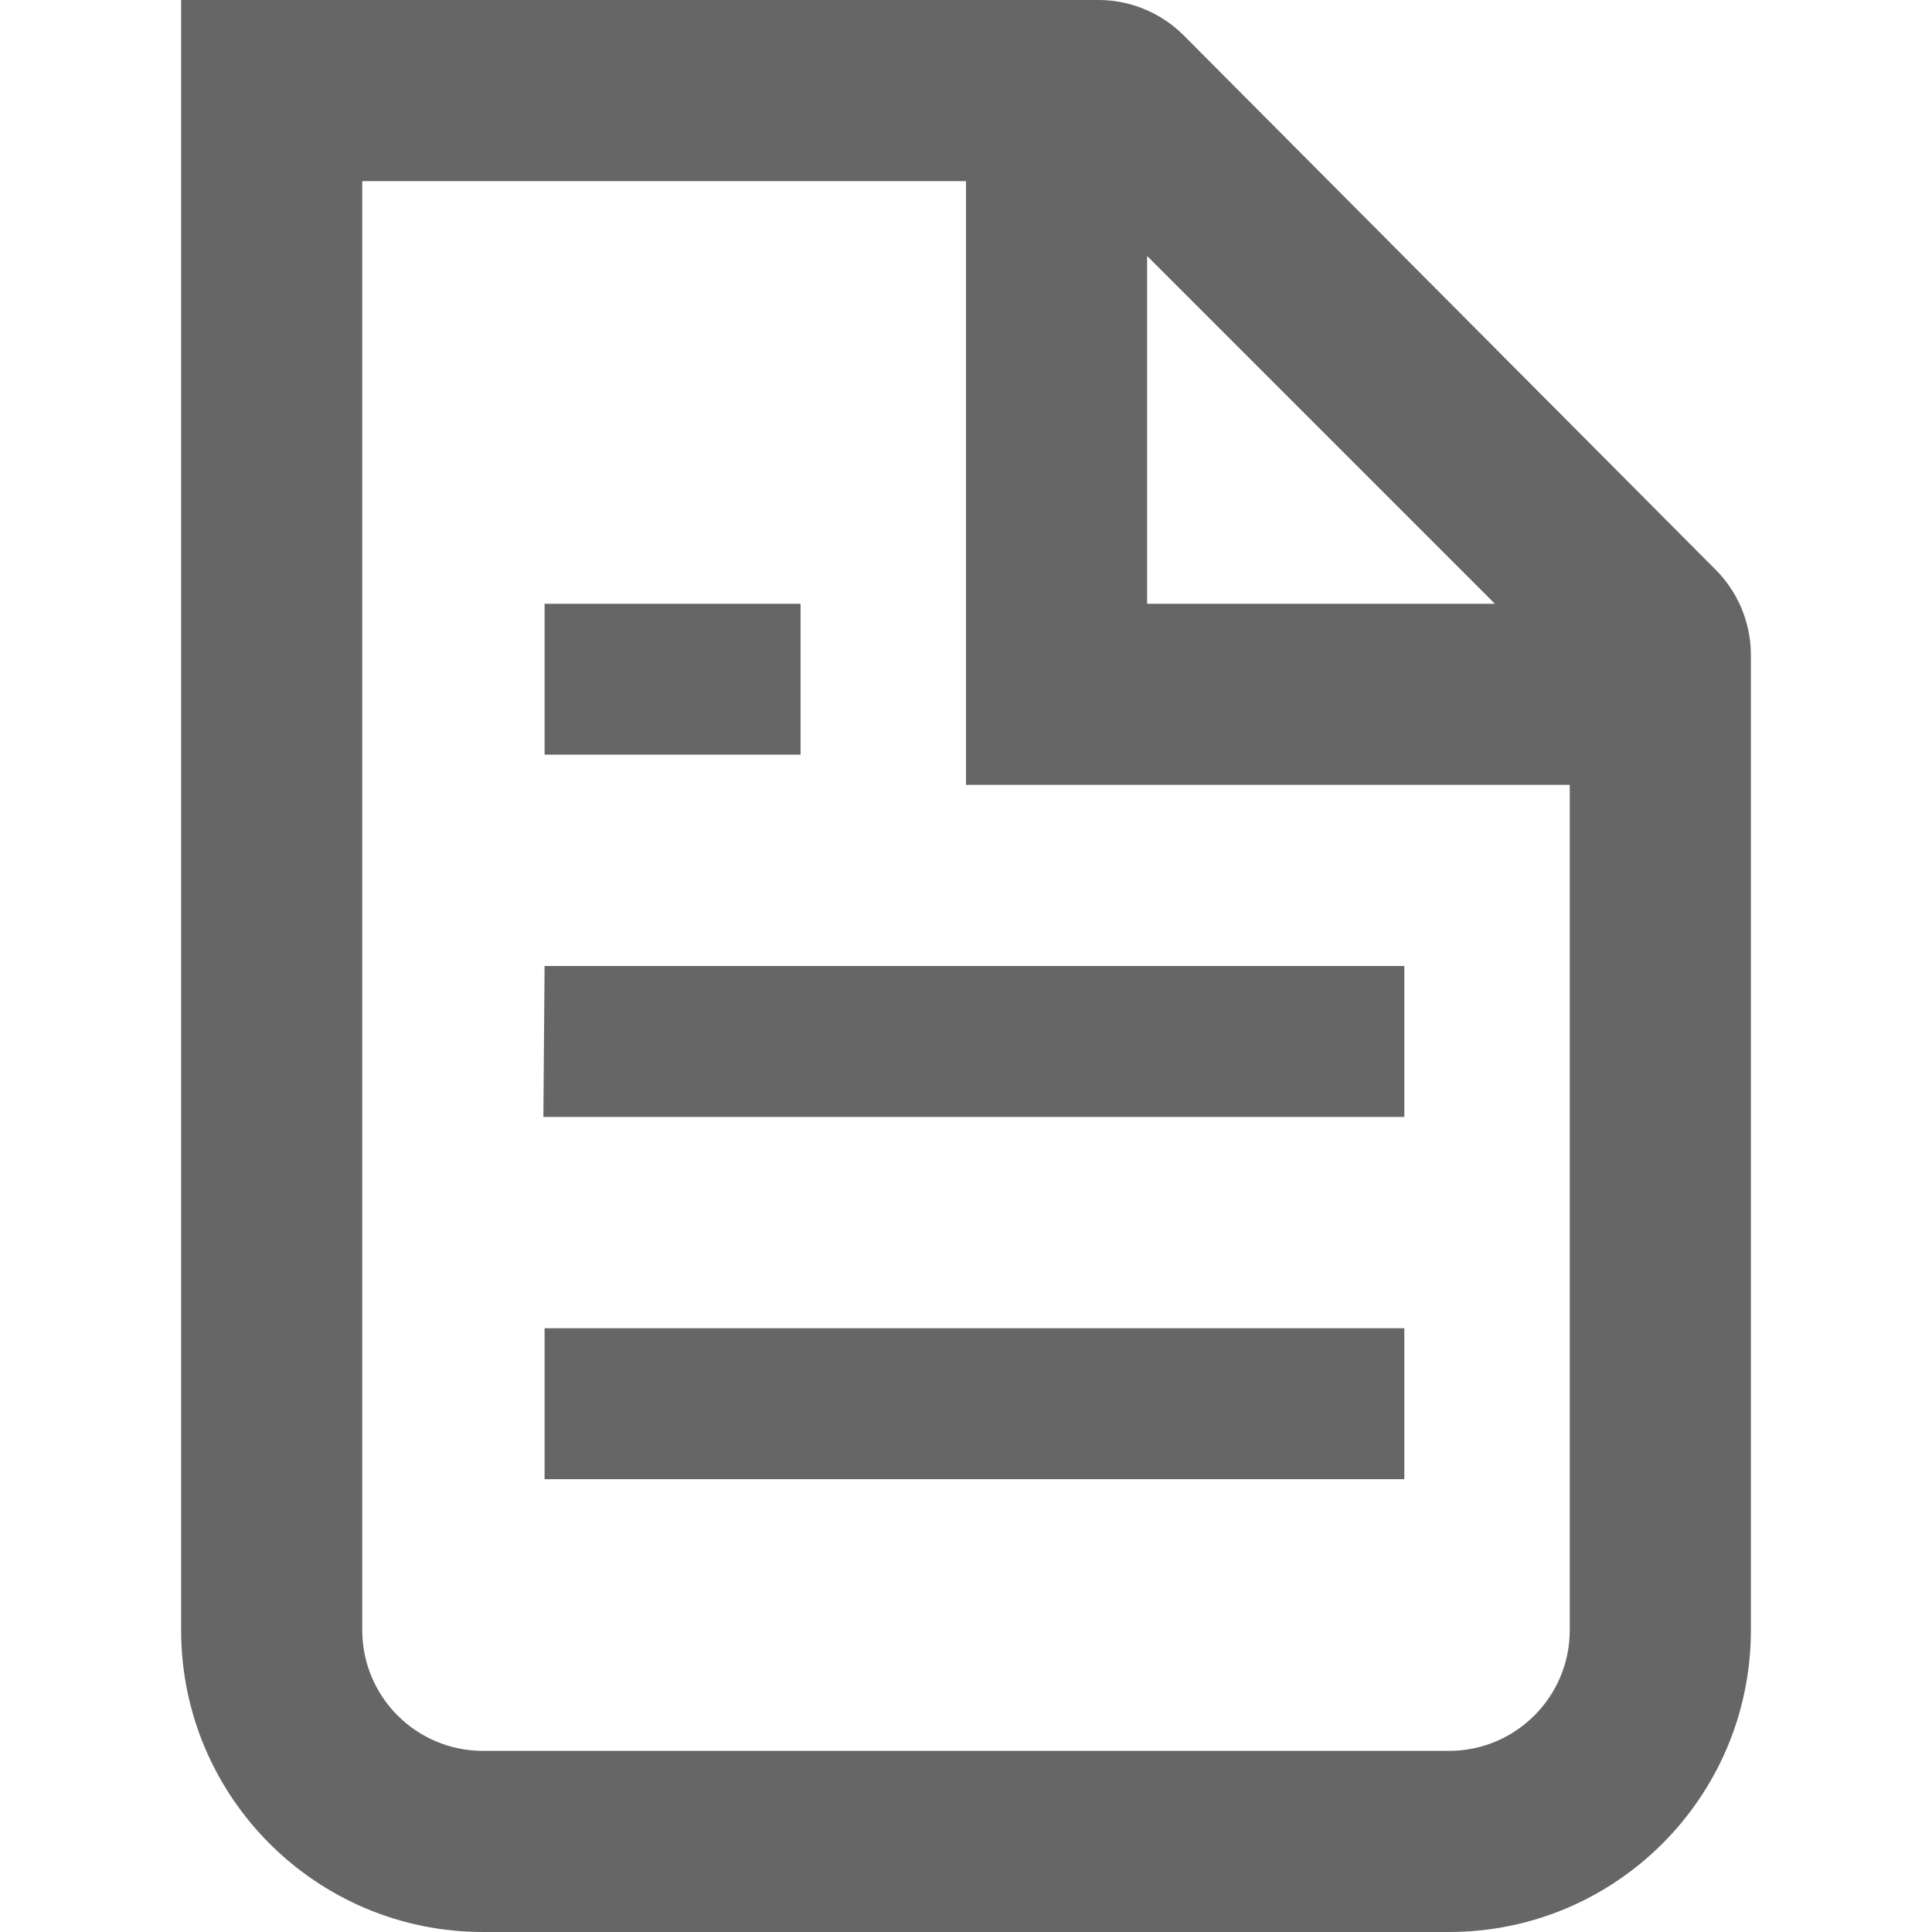
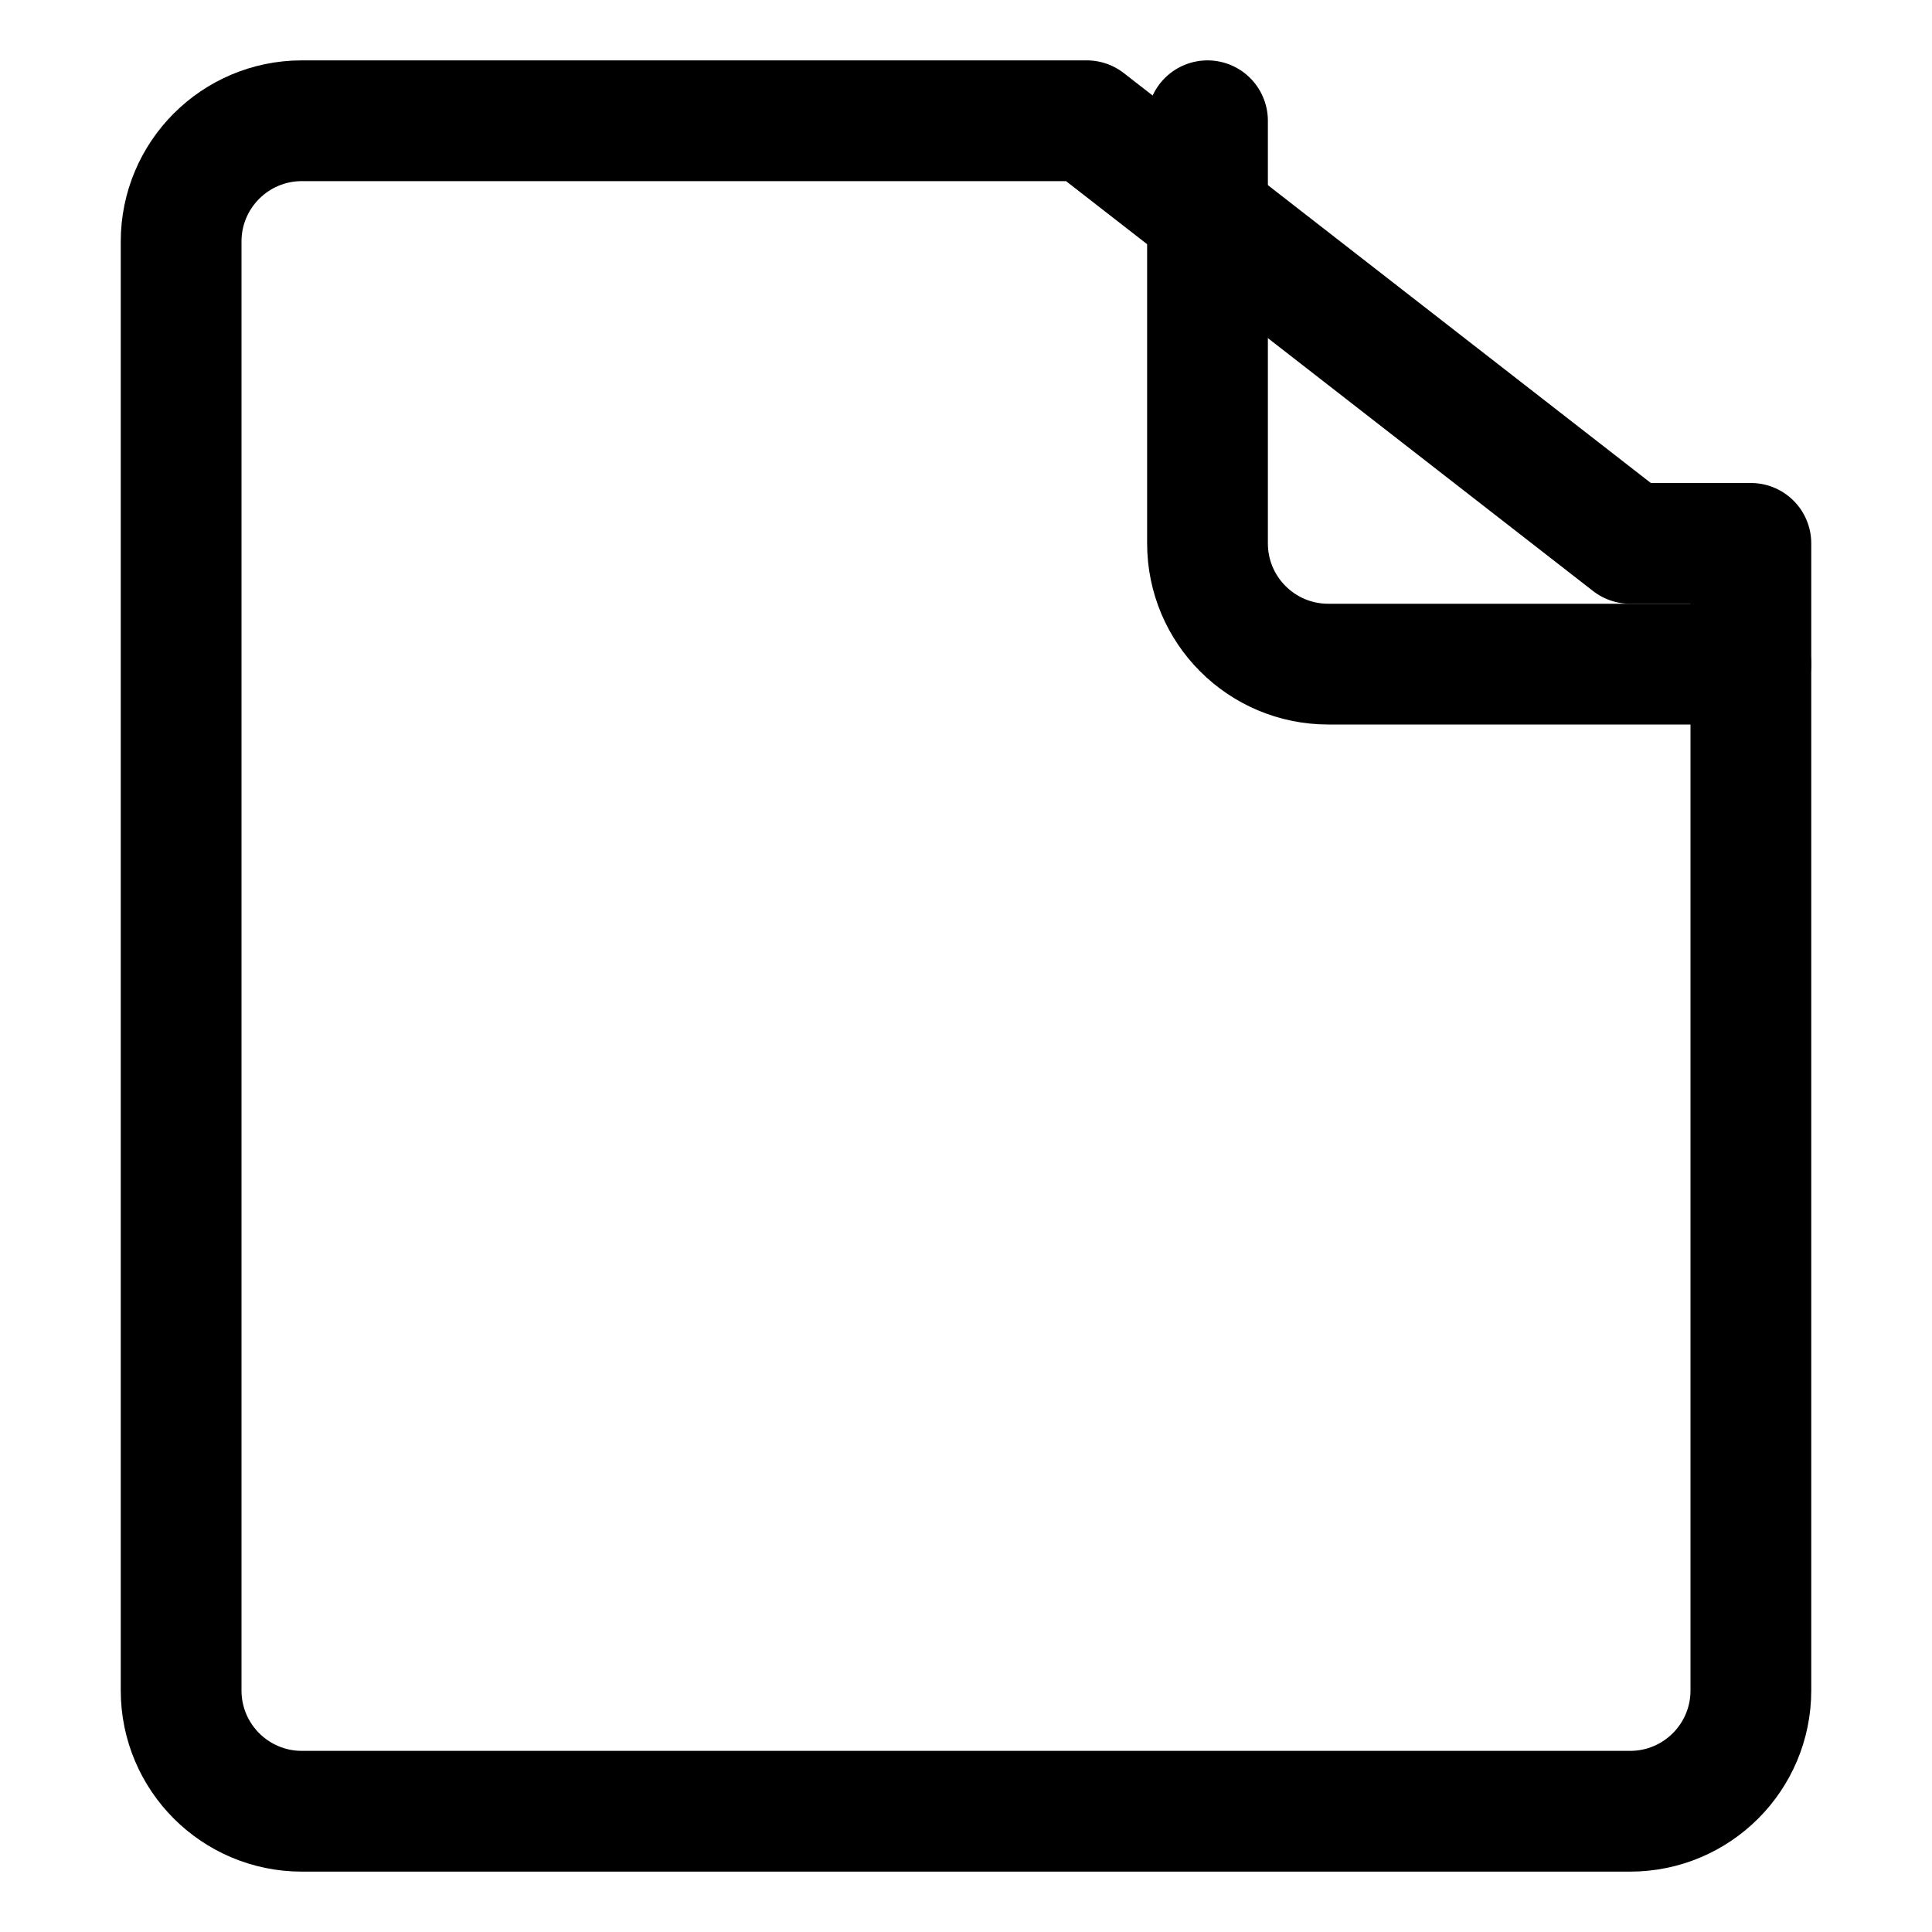
<svg xmlns="http://www.w3.org/2000/svg" fill="none" viewBox="0 0 16 16">
-   <path d="M14.5 13.5V5.41a1 1 0 0 0-.3-.7L9.8.29A1 1 0 0 0 9.08 0H1.5v13.5A2.5 2.5 0 0 0 4 16h8a2.5 2.5 0 0 0 2.5-2.5m-1.5 0v-7H8v-5H3v12a1 1 0 0 0 1 1h8a1 1 0 0 0 1-1M9.5 5V2.12L12.38 5zM5.13 5h-.62v1.25h2.12V5zm-.62 3h7.12v1.25H4.5zm.62 3h-.62v1.25h7.12V11z" clip-rule="evenodd" fill="#666" fill-rule="evenodd" />
+   <path d="M14.5 4.5V14a1 1 0 01-1 1h-11a1 1 0 01-1-1V2a1 1 0 011-1h6.5l4.5 3.5z" stroke="currentColor" stroke-linecap="round" stroke-linejoin="round" />
+   <path d="M10 1v3.5a1 1 0 001 1h3.5" stroke="currentColor" stroke-linecap="round" stroke-linejoin="round" />
</svg>
